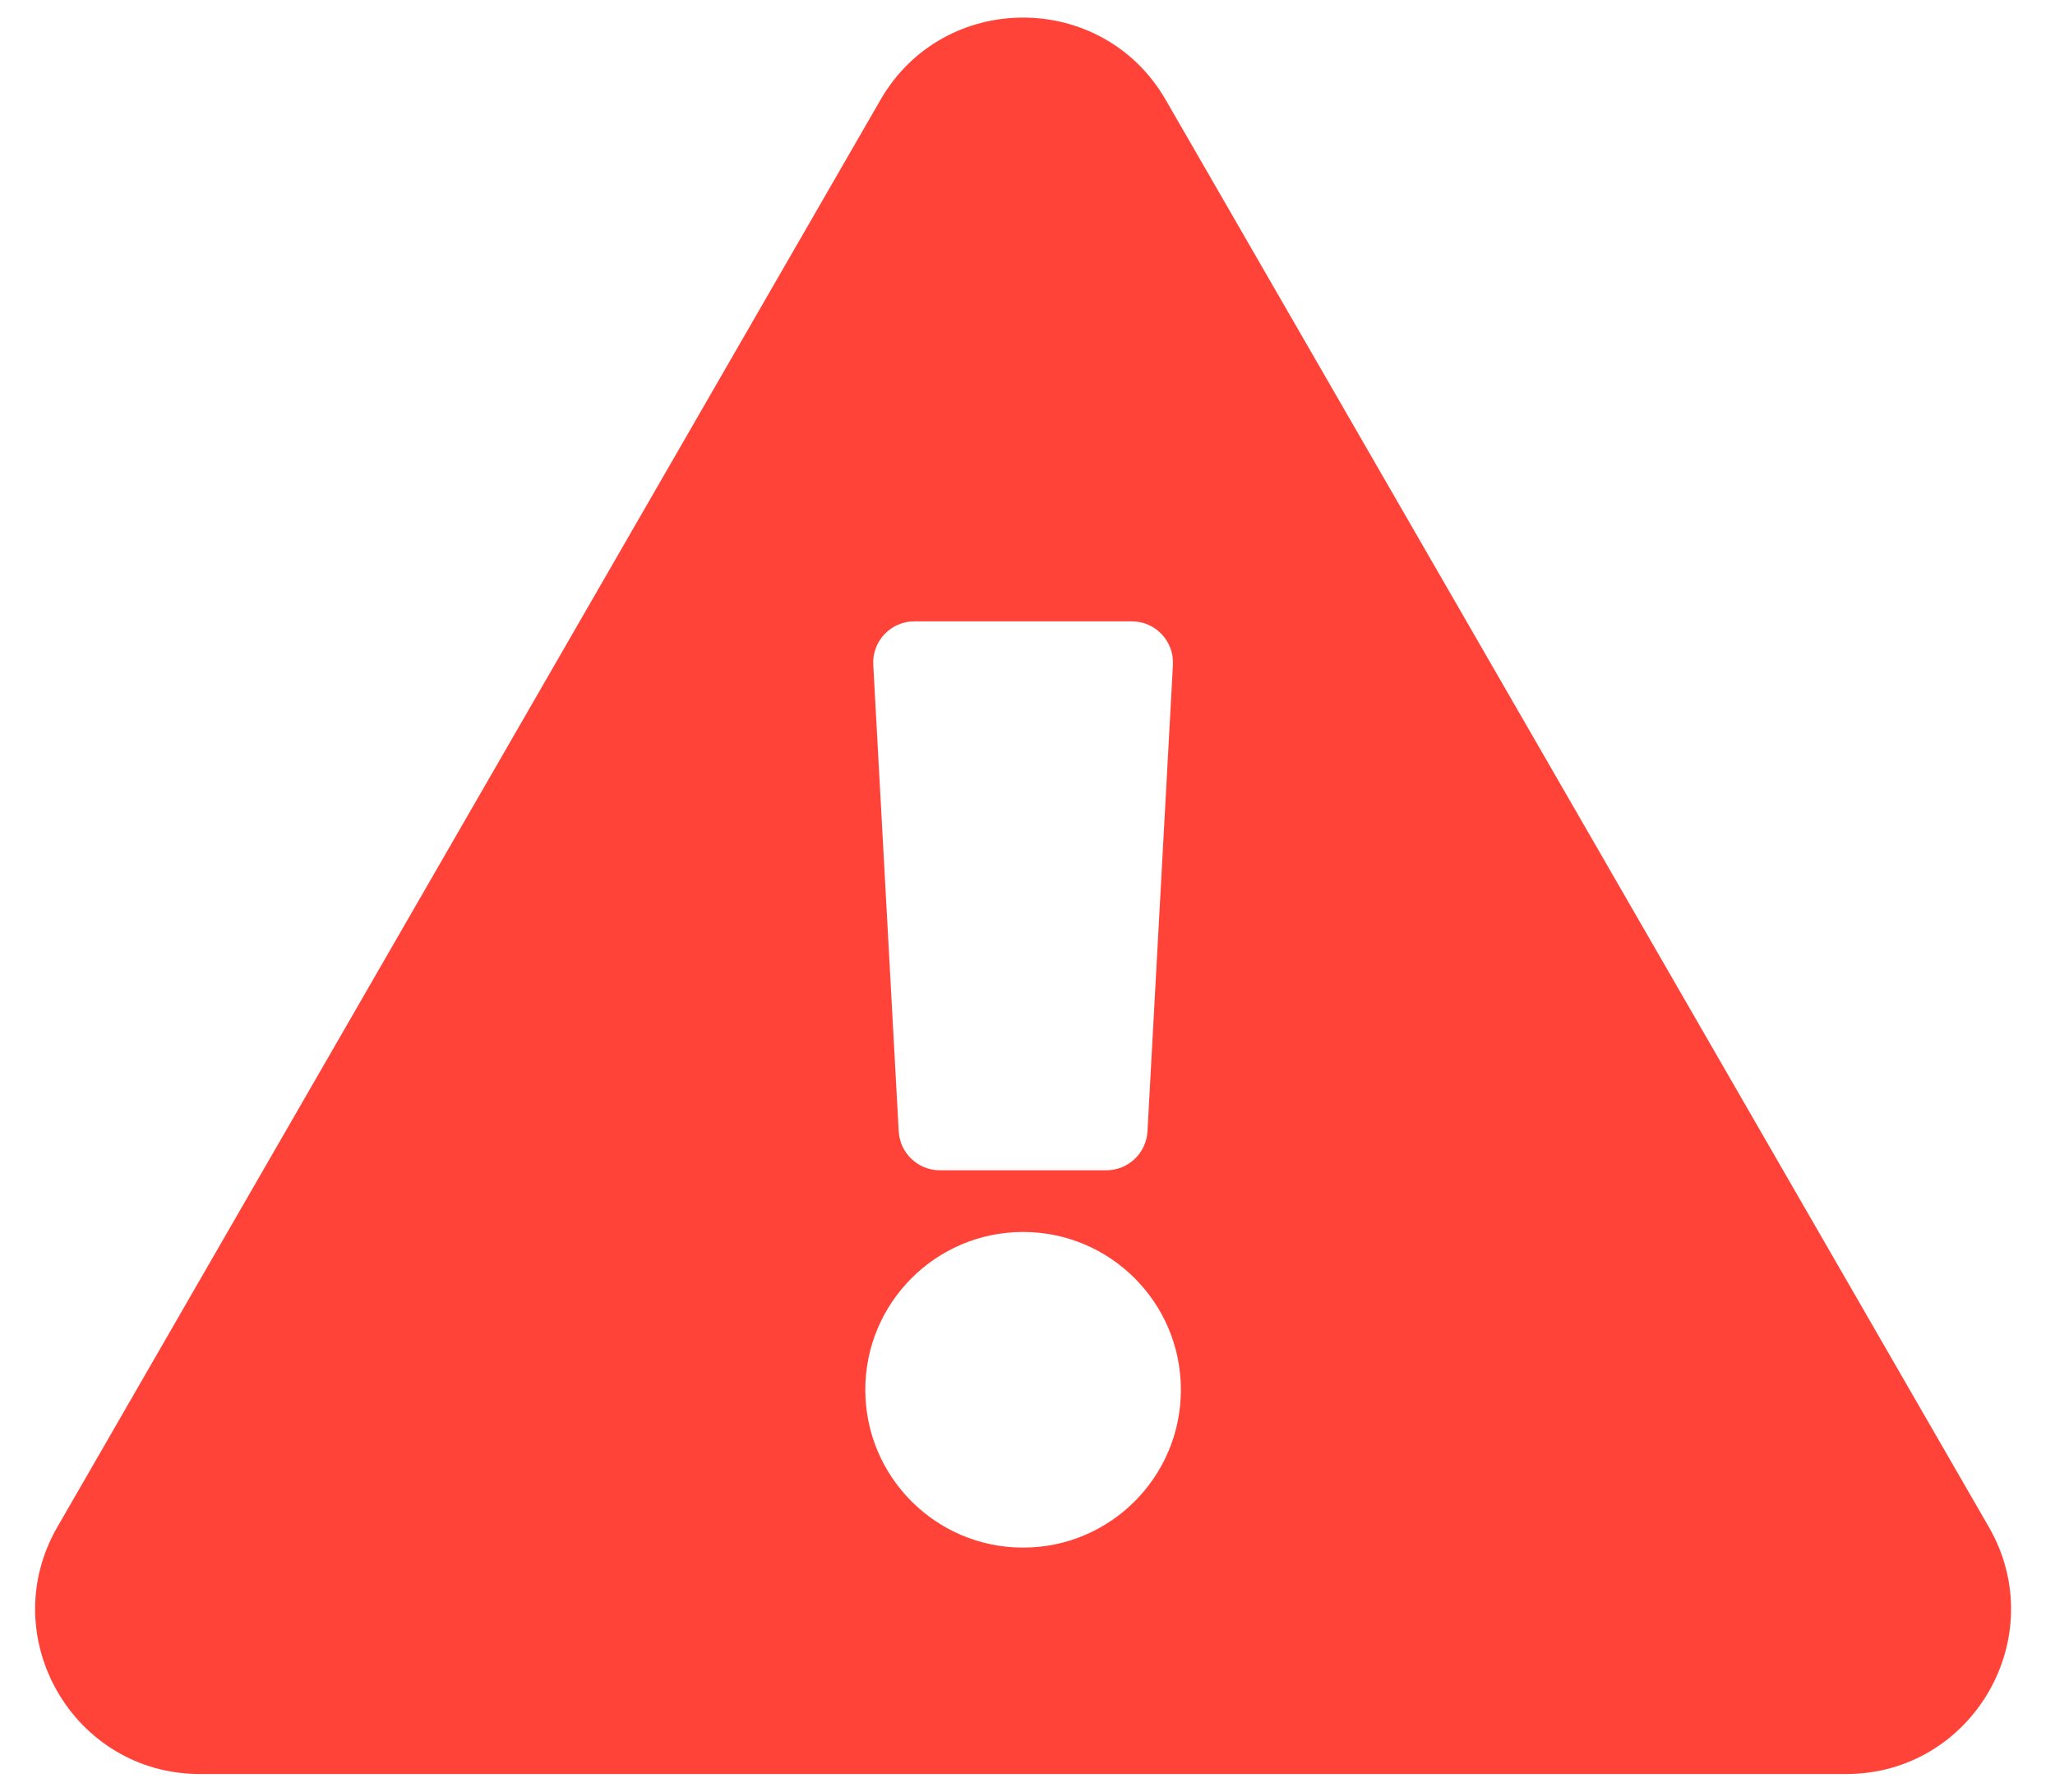
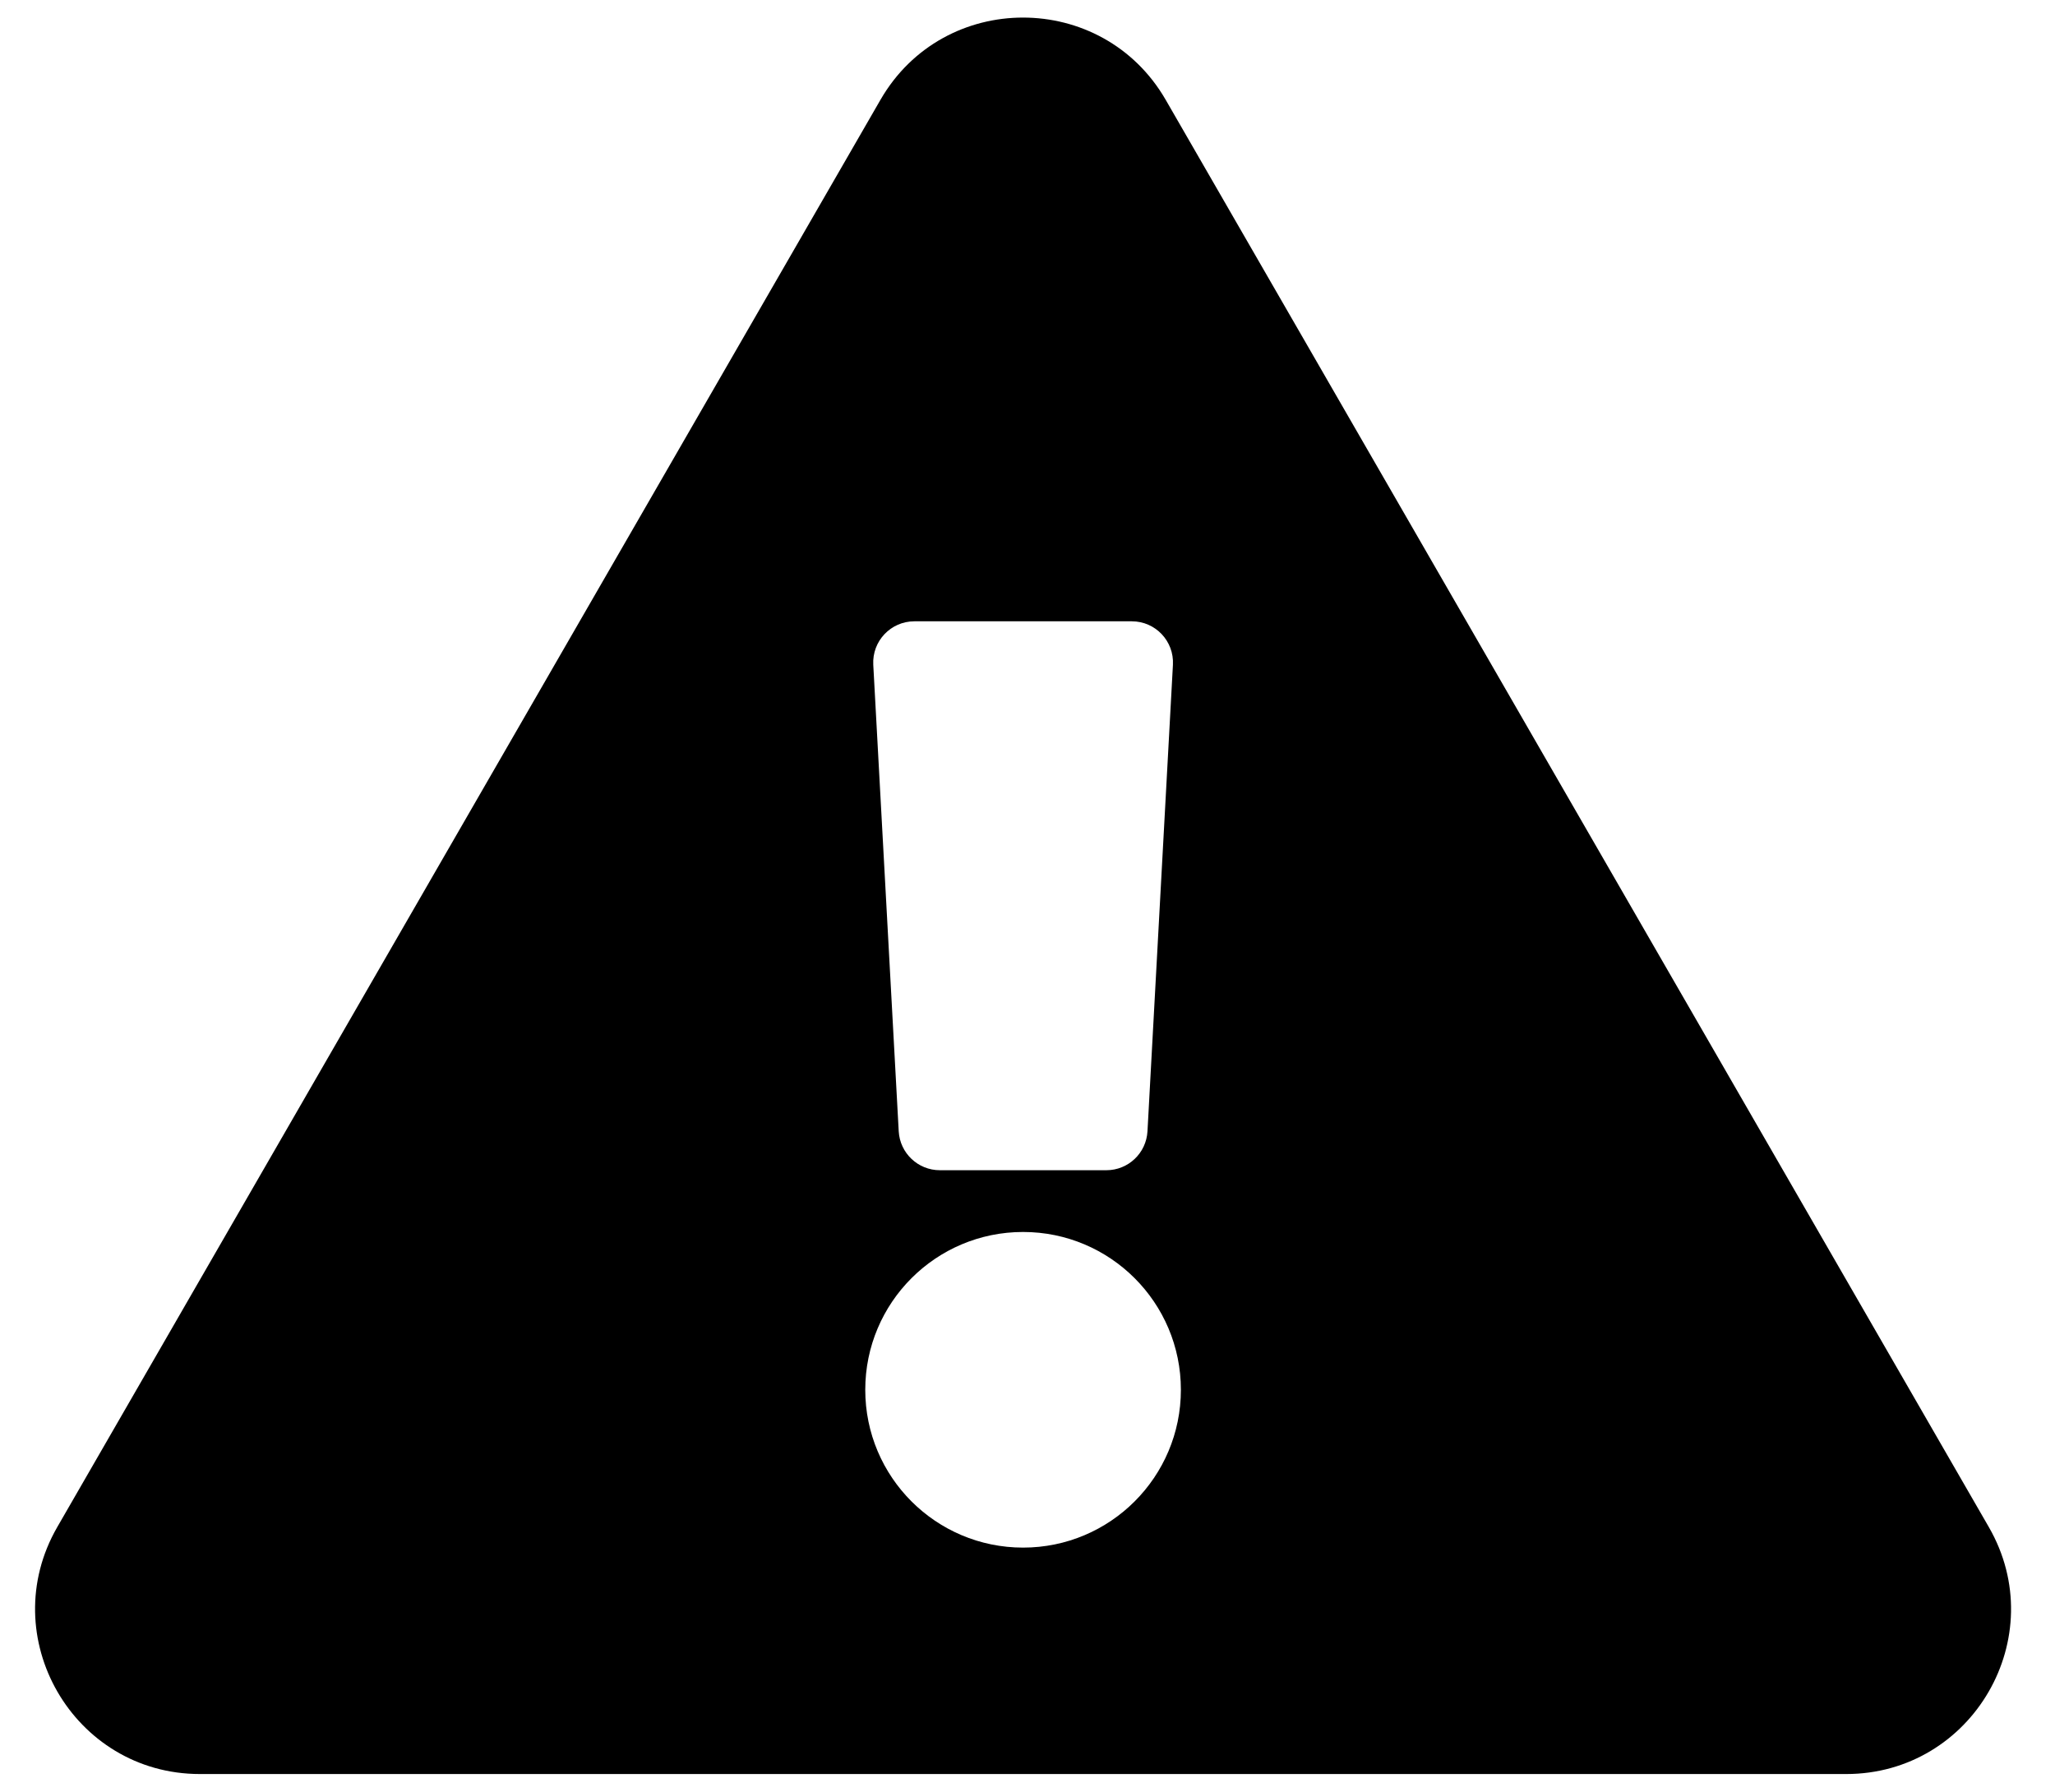
- <svg xmlns="http://www.w3.org/2000/svg" width="39" height="34" viewBox="0 0 39 34">
-   <path fill="#FF4339" d="M37.745 28.98C38.946 31.063 37.438 33.667 35.038 33.667H3.795C1.39 33.667 -0.111 31.059 1.088 28.98L16.71 1.895C17.912 -0.189 20.923 -0.185 22.123 1.895L37.745 28.98ZM19.416 23.38C17.763 23.38 16.422 24.721 16.422 26.375C16.422 28.029 17.763 29.37 19.416 29.37C21.07 29.37 22.411 28.029 22.411 26.375C22.411 24.721 21.07 23.38 19.416 23.38ZM16.573 12.616L17.056 21.47C17.079 21.884 17.421 22.209 17.836 22.209H20.997C21.412 22.209 21.754 21.884 21.777 21.47L22.26 12.616C22.284 12.168 21.928 11.792 21.48 11.792H17.353C16.905 11.792 16.549 12.168 16.573 12.616Z" />
+ <svg xmlns="http://www.w3.org/2000/svg" fill="none" viewBox="0 0 39 34">
+   <path d="m37.744 28.98c1.202 2.083-0.307 4.687-2.707 4.687h-31.243c-2.405 0-3.906-2.608-2.707-4.687l15.622-27.085c1.202-2.084 4.213-2.08 5.414 0l15.621 27.085zm-18.328-5.6c-1.654 0-2.995 1.341-2.995 2.995 0 1.654 1.341 2.995 2.995 2.995 1.654 0 2.995-1.341 2.995-2.995 0-1.654-1.341-2.995-2.995-2.995zm-2.843-10.765 0.483 8.854c0.023 0.414 0.365 0.739 0.78 0.739h3.161c0.415 0 0.757-0.324 0.78-0.739l0.483-8.854c0.024-0.448-0.332-0.824-0.78-0.824h-4.127c-0.448 0-0.804 0.376-0.78 0.824z" fill="currentColor" />
</svg>
